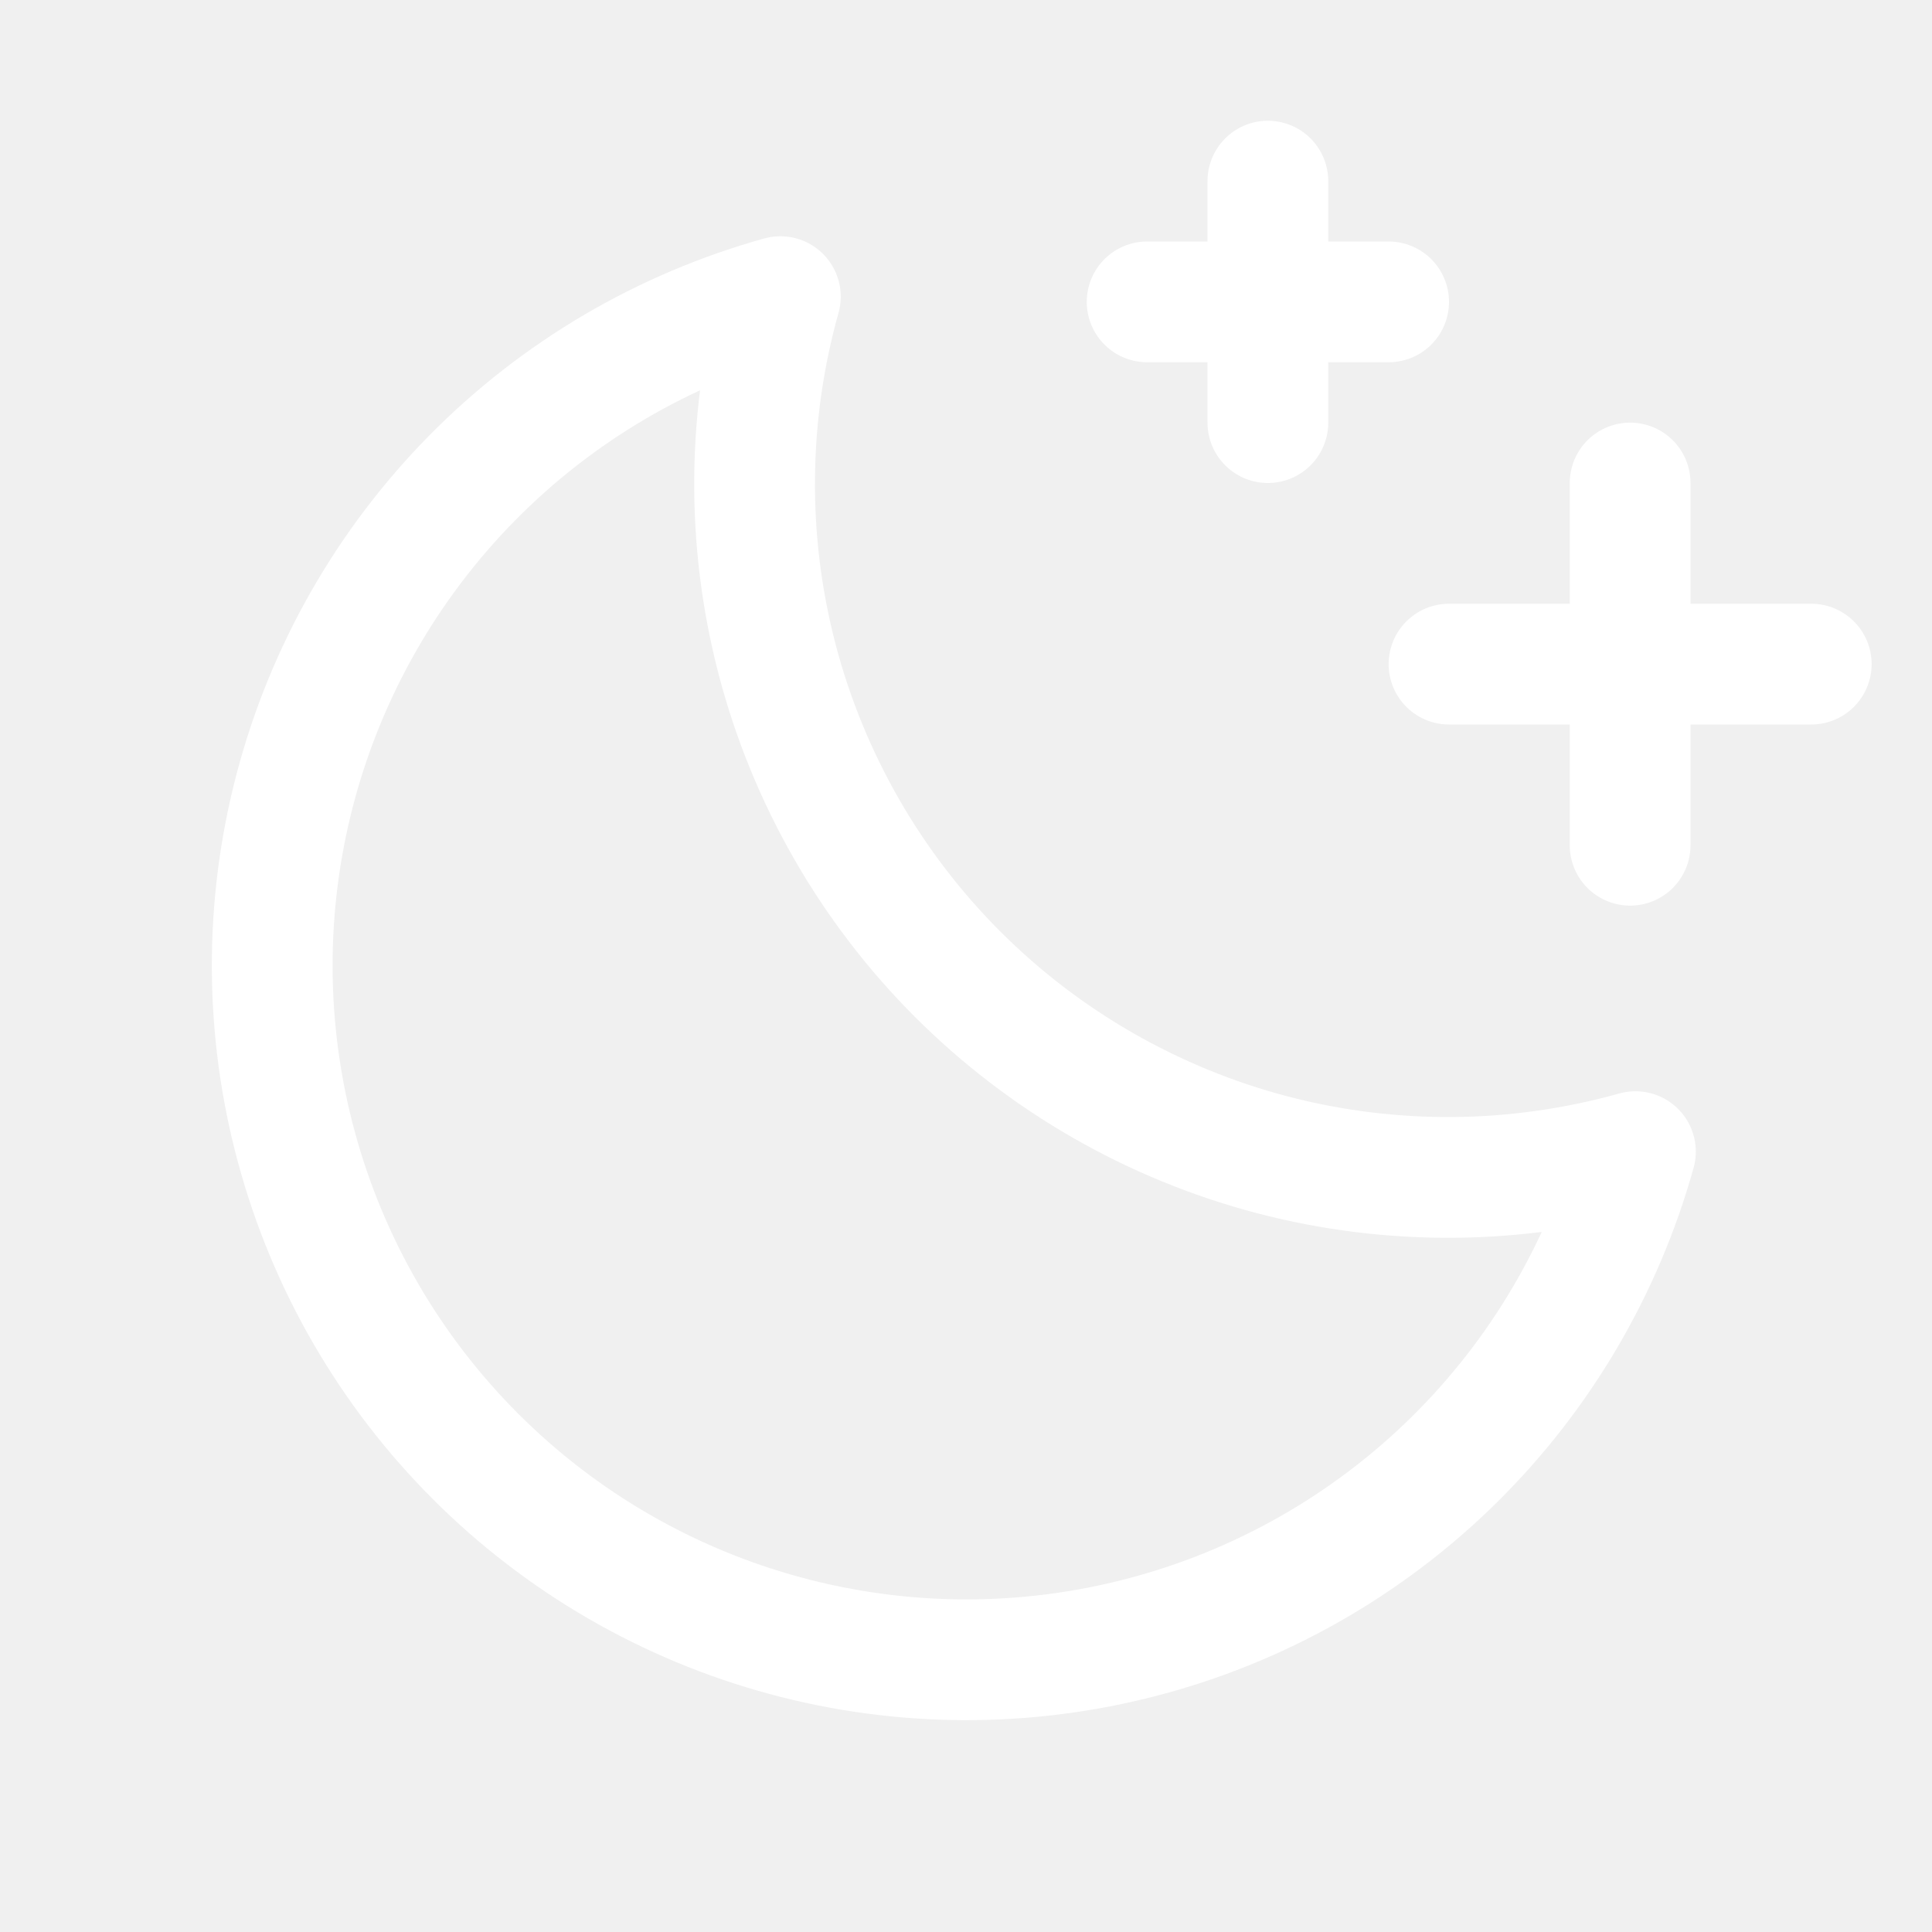
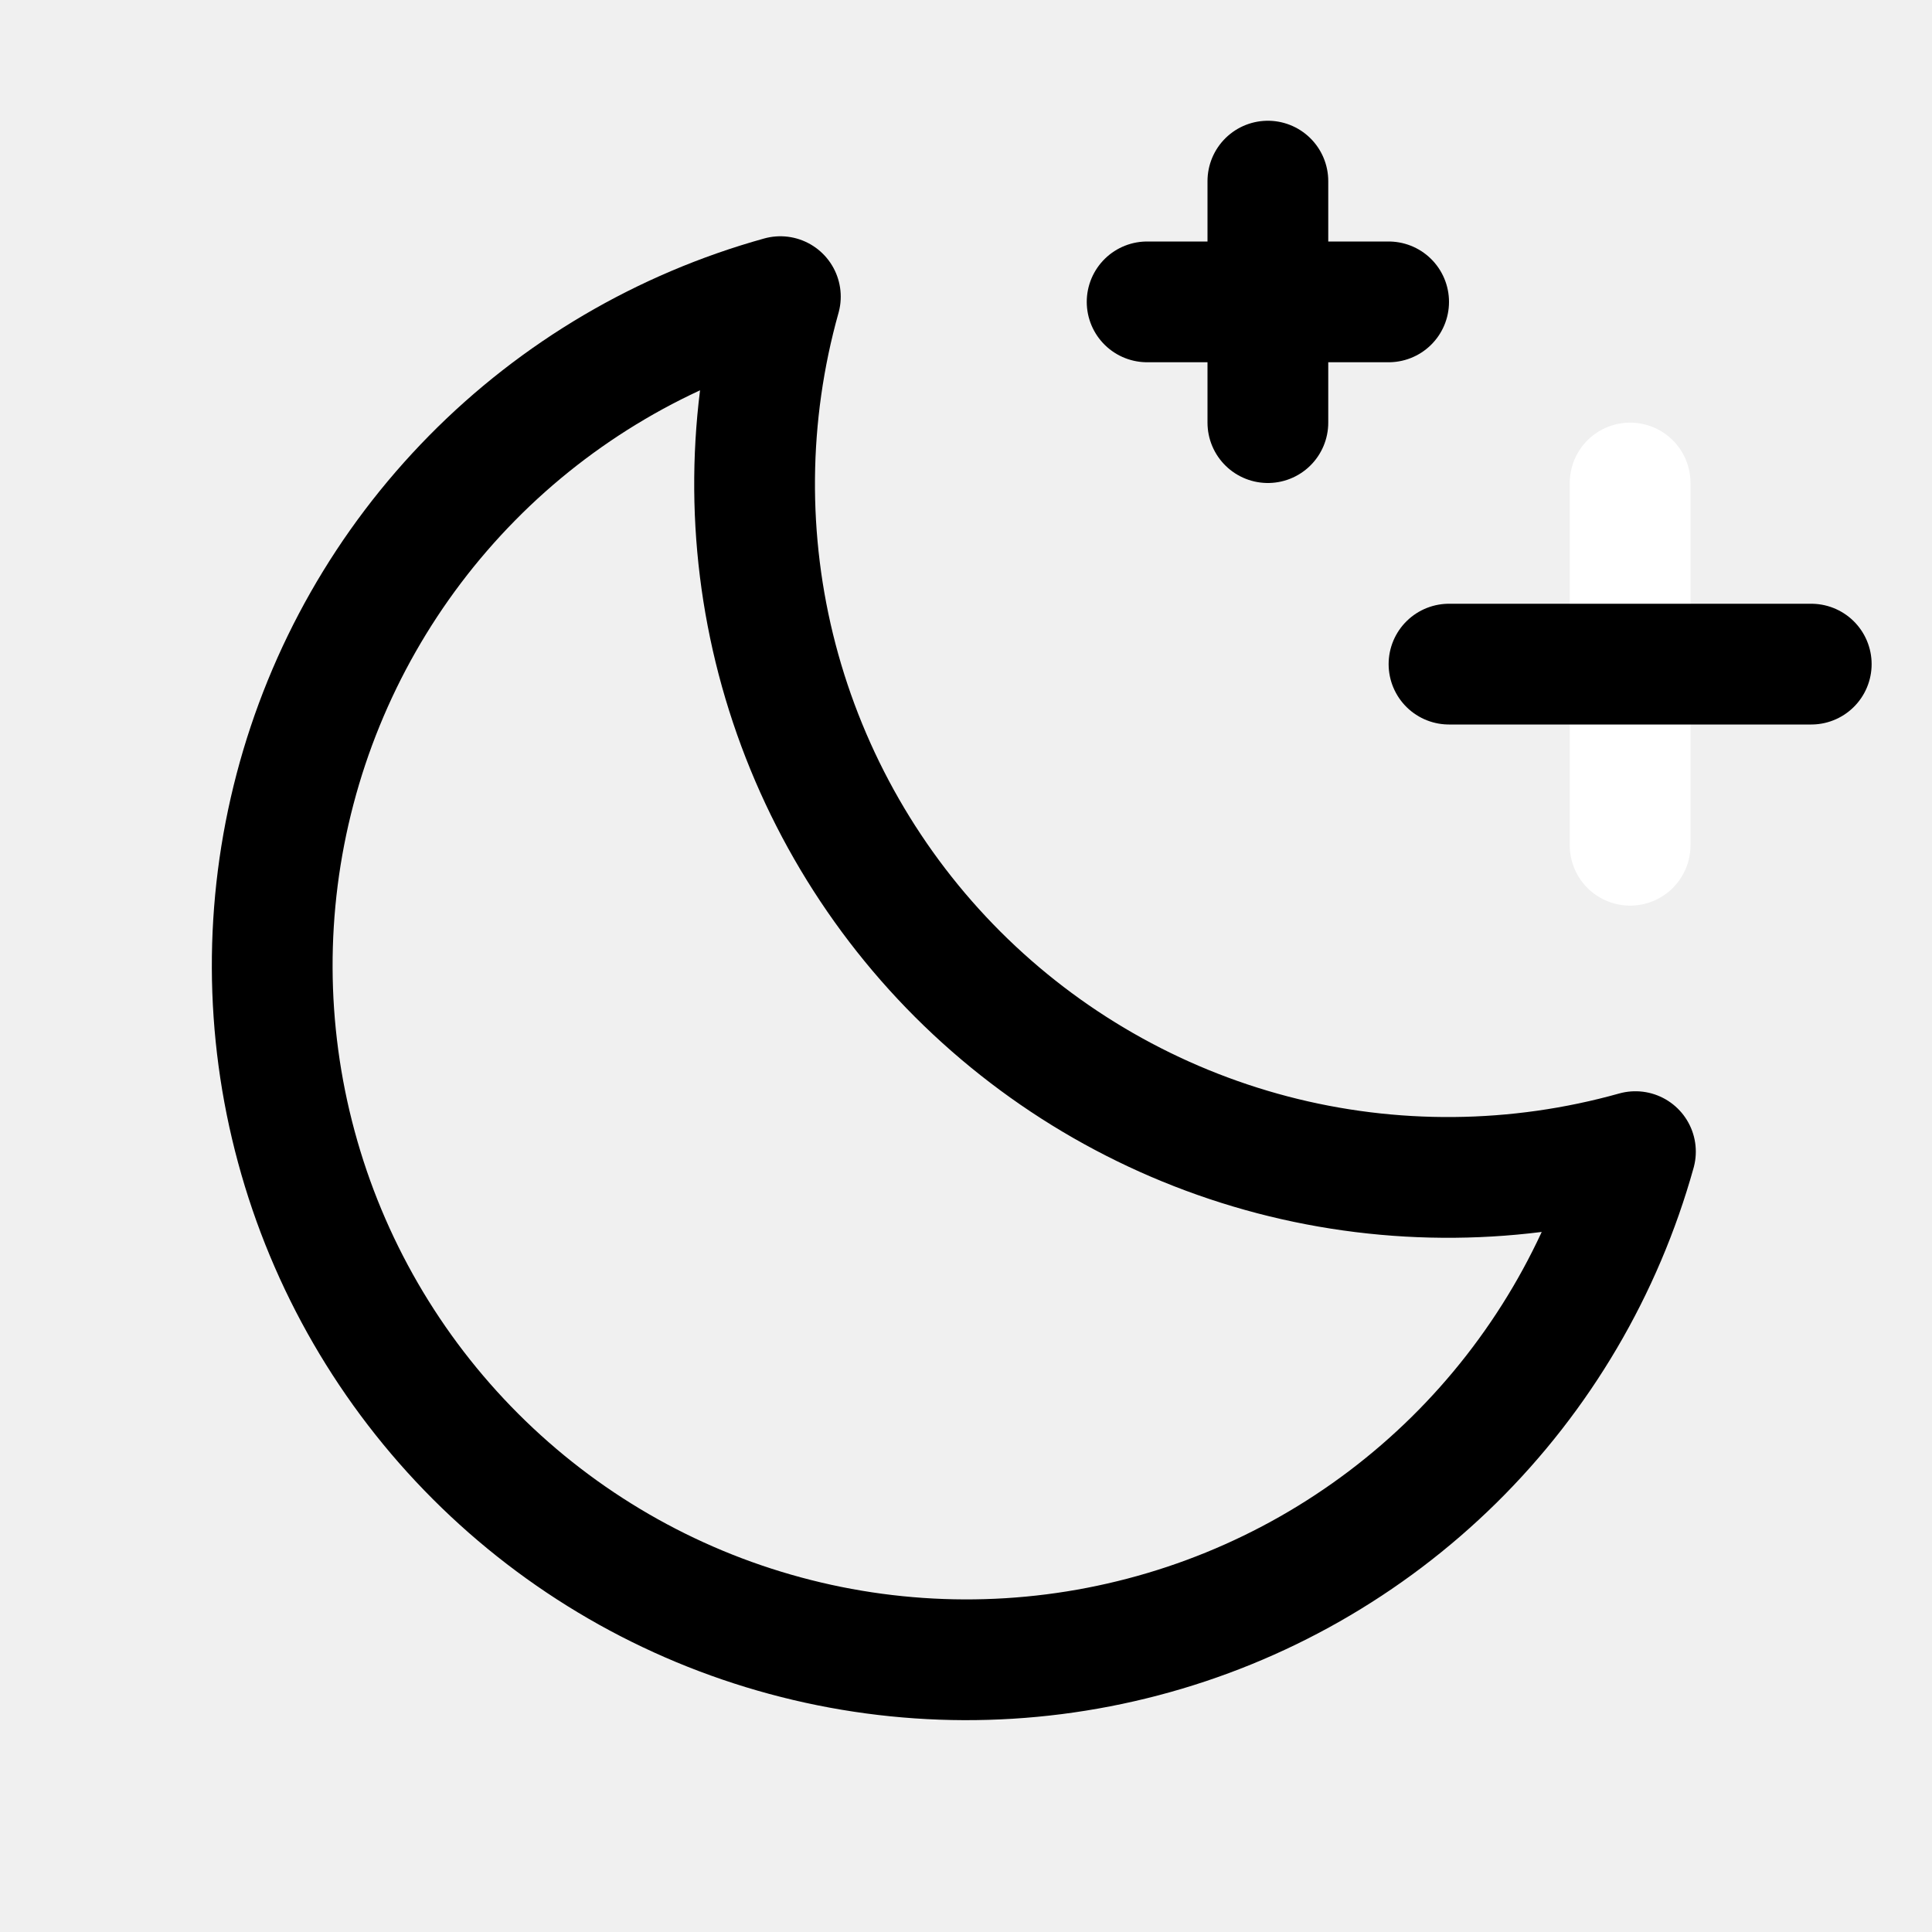
<svg xmlns="http://www.w3.org/2000/svg" width="24" height="24" viewBox="0 0 24 24" fill="none">
  <path d="M20.25 10.5V6" stroke="white" stroke-width="1.5" stroke-linecap="round" stroke-linejoin="round" />
-   <path d="M22.5 8.25H18" stroke="white" stroke-width="1.5" stroke-linecap="round" stroke-linejoin="round" />
-   <path d="M15.75 2.25V5.25" stroke="white" stroke-width="1.5" stroke-linecap="round" stroke-linejoin="round" />
-   <path d="M17.25 3.75H14.25" stroke="white" stroke-width="1.5" stroke-linecap="round" stroke-linejoin="round" />
-   <path d="M20.316 14.306C18.843 14.719 17.287 14.733 15.808 14.346C14.328 13.958 12.979 13.184 11.897 12.103C10.816 11.022 10.042 9.672 9.654 8.192C9.267 6.713 9.281 5.157 9.694 3.685C8.242 4.089 6.921 4.866 5.864 5.939C4.806 7.013 4.048 8.344 3.665 9.802C3.282 11.259 3.287 12.791 3.681 14.246C4.074 15.701 4.842 17.027 5.908 18.093C6.973 19.158 8.299 19.926 9.754 20.319C11.209 20.713 12.741 20.718 14.198 20.335C15.656 19.953 16.988 19.194 18.061 18.137C19.134 17.079 19.911 15.758 20.316 14.306Z" stroke="white" stroke-width="1.5" stroke-linecap="round" stroke-linejoin="round" />
+   <path d="M22.5 8.25H18" stroke="black" stroke-width="1.5" stroke-linecap="round" stroke-linejoin="round" />
+   <path d="M15.75 2.25V5.25" stroke="black" stroke-width="1.5" stroke-linecap="round" stroke-linejoin="round" />
+   <path d="M17.25 3.75H14.25" stroke="black" stroke-width="1.5" stroke-linecap="round" stroke-linejoin="round" />
+   <path d="M20.316 14.306C18.843 14.719 17.287 14.733 15.808 14.346C14.328 13.958 12.979 13.184 11.897 12.103C10.816 11.022 10.042 9.672 9.654 8.192C9.267 6.713 9.281 5.157 9.694 3.685C8.242 4.089 6.921 4.866 5.864 5.939C4.806 7.013 4.048 8.344 3.665 9.802C3.282 11.259 3.287 12.791 3.681 14.246C4.074 15.701 4.842 17.027 5.908 18.093C6.973 19.158 8.299 19.926 9.754 20.319C11.209 20.713 12.741 20.718 14.198 20.335C15.656 19.953 16.988 19.194 18.061 18.137C19.134 17.079 19.911 15.758 20.316 14.306Z" stroke="black" stroke-width="1.5" stroke-linecap="round" stroke-linejoin="round" />
</svg>
